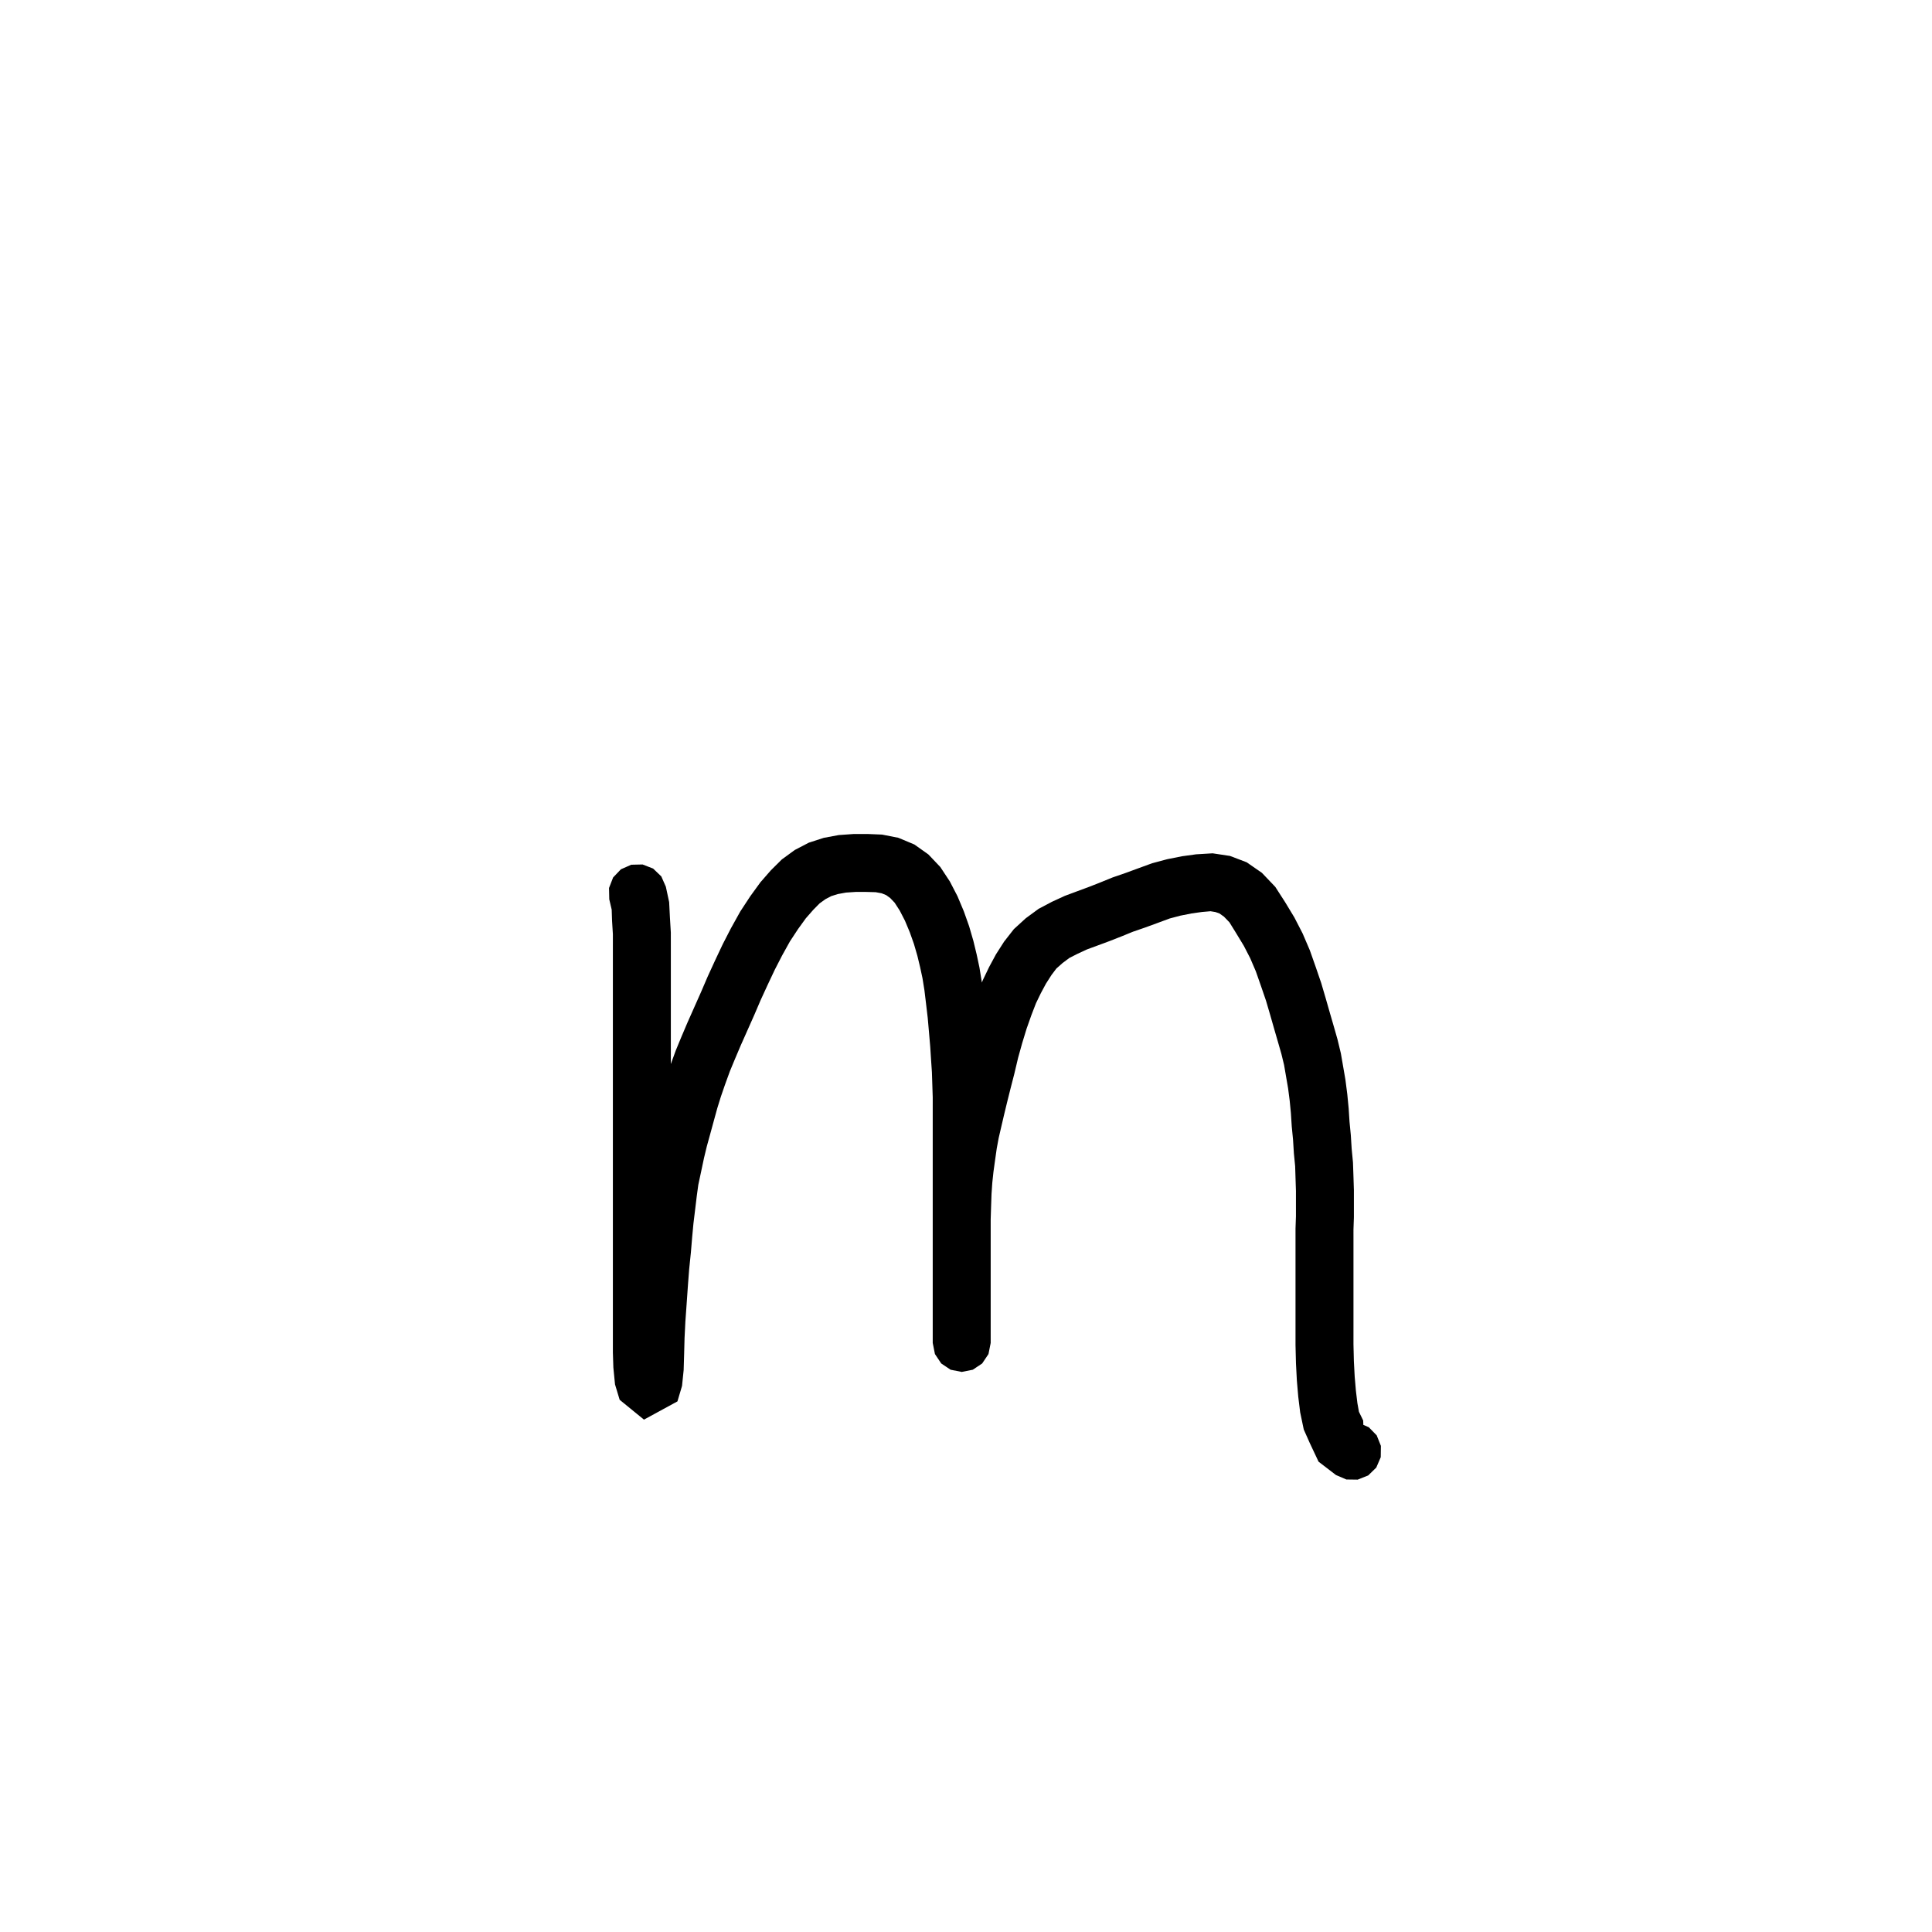
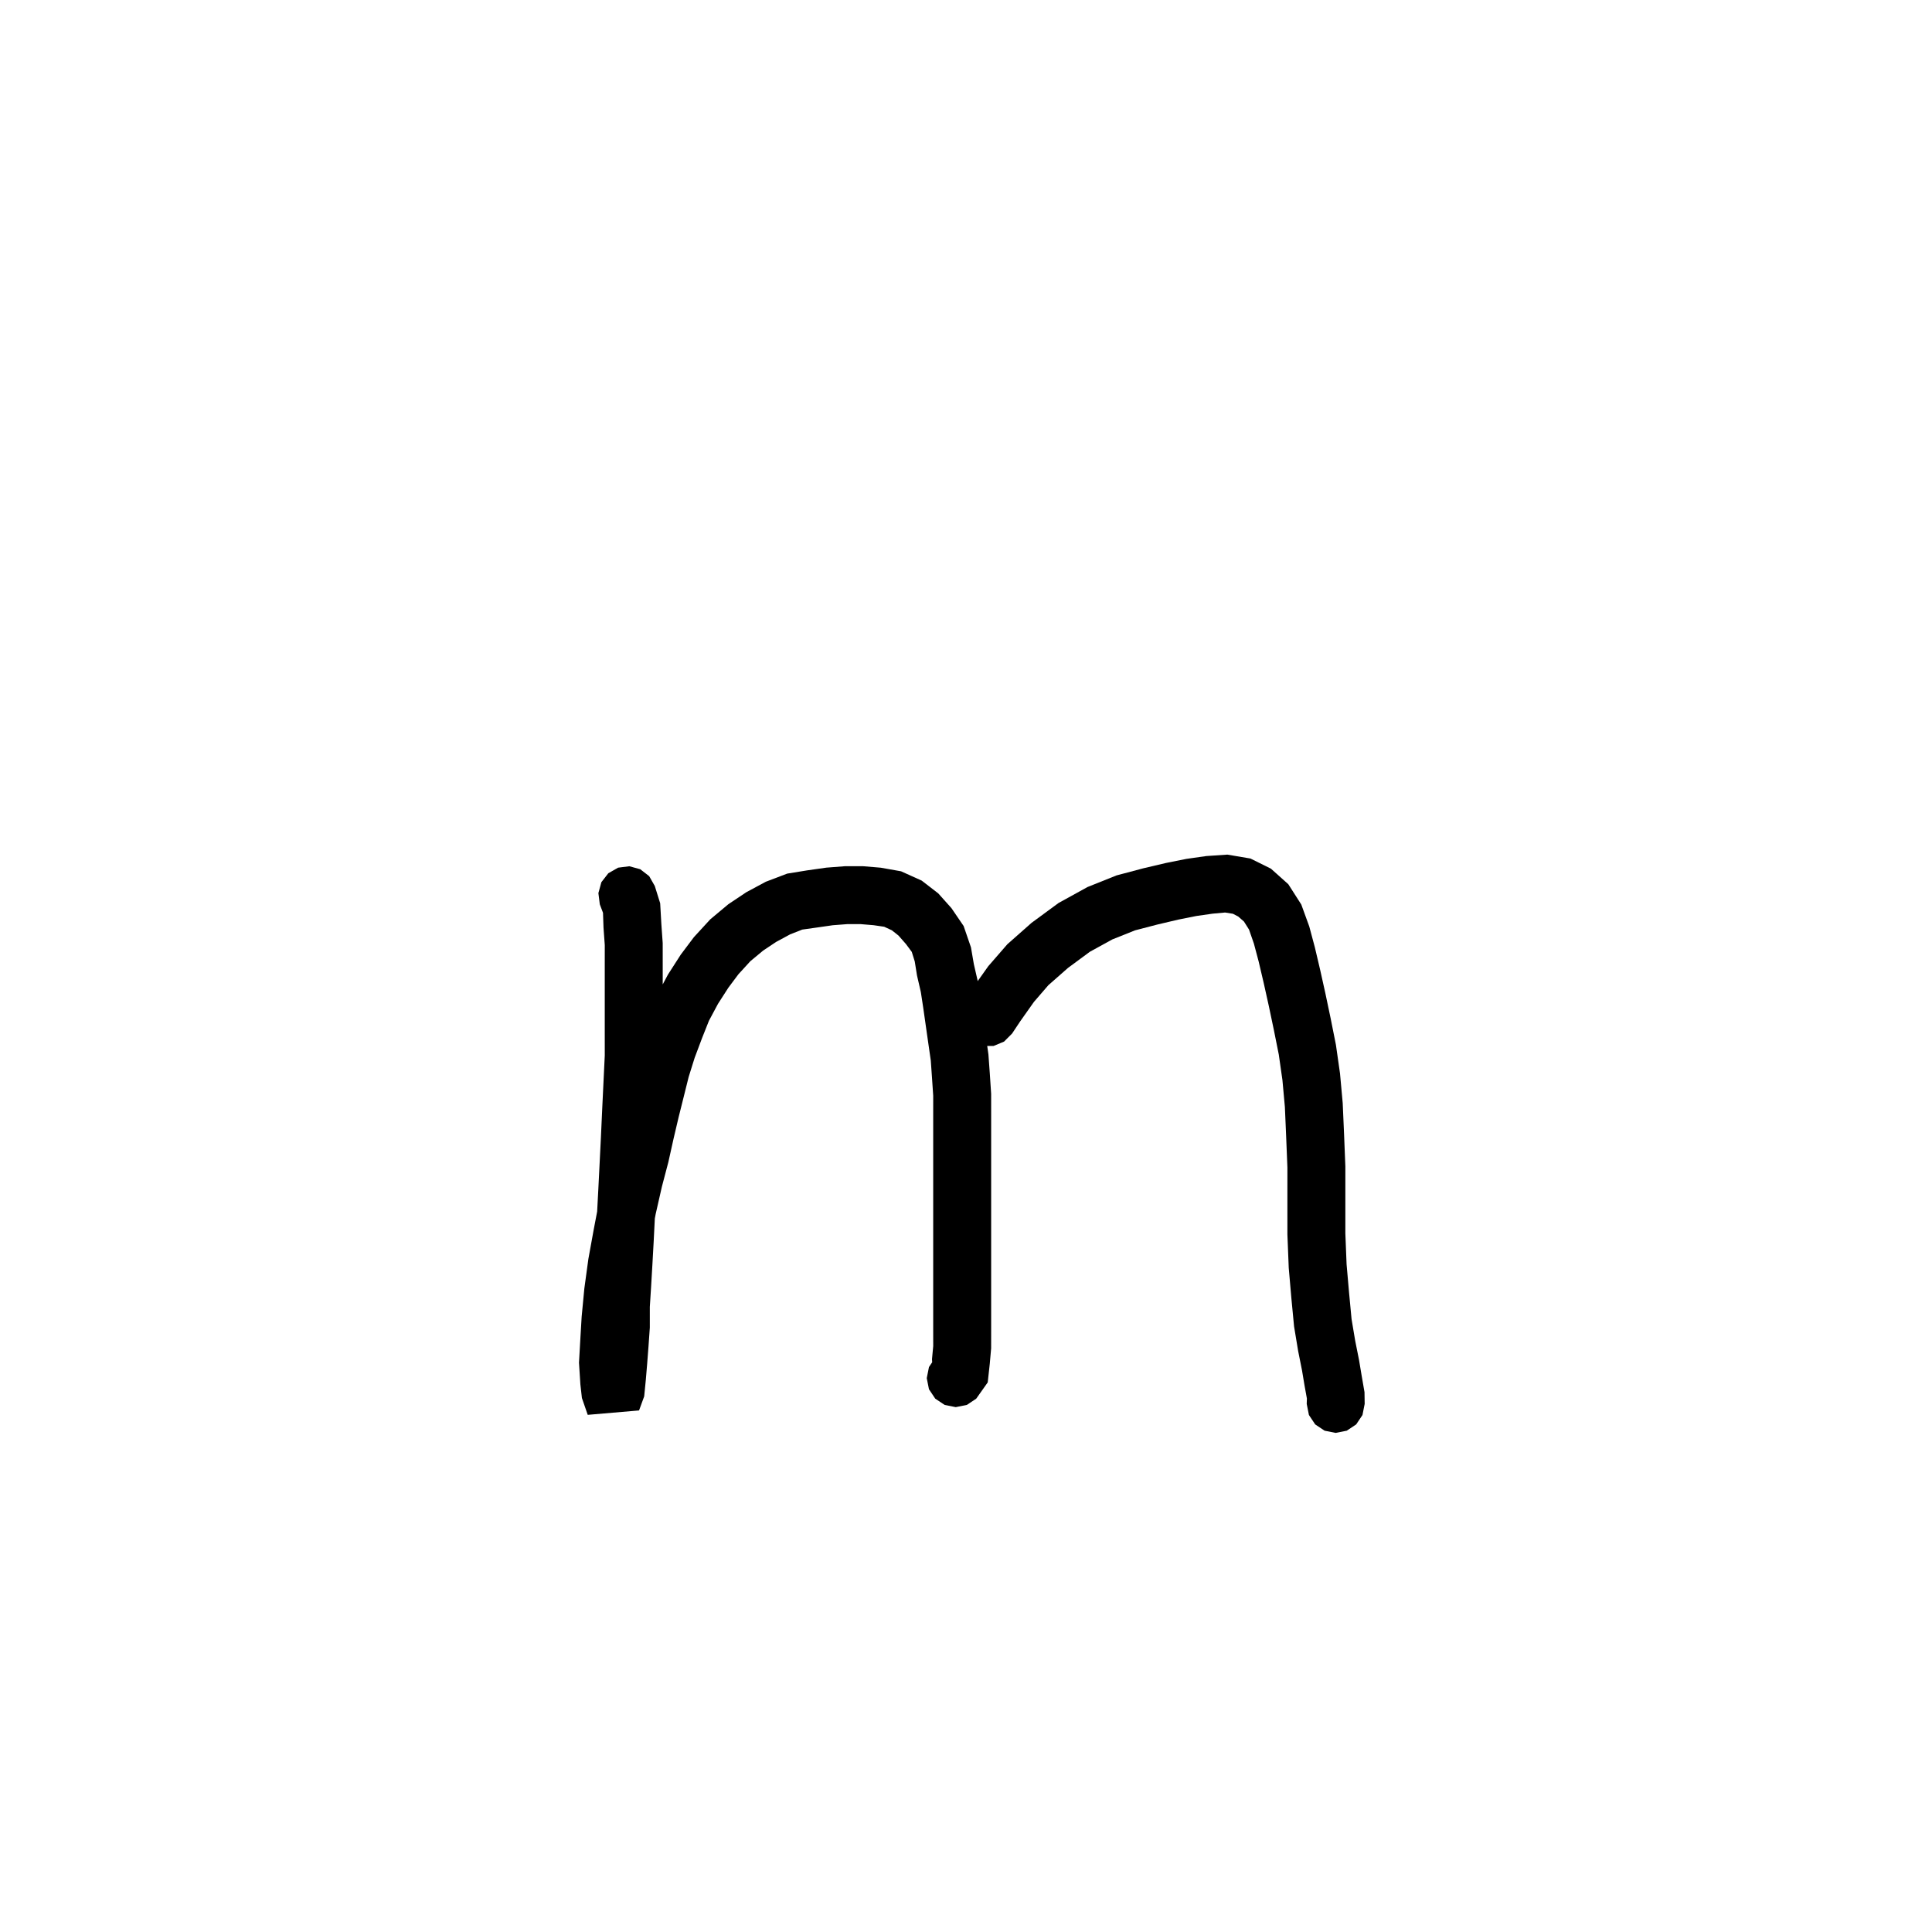
<svg xmlns="http://www.w3.org/2000/svg" viewBox="0 0 300 300" width="300" height="300">
-   <path d="M 94.607 139.643 L 94.983 141.252 L 95.039 142.967 L 95.169 145.07 L 95.167 147.133 L 95.167 149.333 L 95.167 151.467 L 95.167 153.8 L 95.167 156.067 L 95.167 158.4 L 95.167 160.867 L 95.167 163.467 L 95.167 165.933 L 95.167 168.4 L 95.167 171 L 95.167 173.533 L 95.167 176 L 95.167 178.6 L 95.167 181.067 L 95.167 183.467 L 95.167 185.867 L 95.167 188.2 L 95.167 190.4 L 95.167 192.6 L 95.167 194.667 L 95.167 196.667 L 95.167 198.933 L 95.167 201.133 L 95.167 203.267 L 95.167 205.533 L 95.167 207.867 L 95.167 210.005 L 95.242 212.347 L 95.499 214.967 L 96.221 217.361 L 99.994 220.439 L 105.193 217.608 L 105.905 215.206 L 106.158 212.743 L 106.232 210.257 L 106.297 207.773 L 106.425 205.207 L 106.622 202.45 L 106.821 199.595 L 107.015 197.069 L 107.281 194.485 L 107.483 192.062 L 107.674 190.015 L 107.934 187.875 L 108.196 185.709 L 108.431 183.986 L 108.869 181.934 L 109.323 179.791 L 109.757 177.993 L 110.273 176.123 L 110.873 173.923 L 111.385 172.066 L 111.943 170.268 L 112.574 168.438 L 113.33 166.358 L 114.083 164.54 L 114.993 162.394 L 116.045 160.028 L 117.124 157.601 L 118.112 155.294 L 119.213 152.9 L 120.303 150.59 L 121.434 148.39 L 122.654 146.19 L 123.906 144.285 L 125.127 142.595 L 126.292 141.268 L 127.262 140.283 L 128.177 139.621 L 129.064 139.154 L 130.091 138.832 L 131.358 138.599 L 132.891 138.497 L 134.52 138.499 L 135.97 138.539 L 136.907 138.71 L 137.615 139 L 138.237 139.453 L 138.923 140.173 L 139.71 141.396 L 140.522 142.97 L 141.27 144.758 L 141.917 146.582 L 142.452 148.426 L 142.879 150.201 L 143.243 151.891 L 143.544 153.76 L 143.798 155.867 L 144.057 158.061 L 144.25 160.256 L 144.446 162.54 L 144.576 164.561 L 144.706 166.491 L 144.769 168.414 L 144.834 170.406 L 144.833 172.4 L 144.833 174.4 L 144.833 176.467 L 144.833 178.533 L 144.833 180.667 L 144.833 182.667 L 144.833 184.733 L 144.833 186.667 L 144.833 188.6 L 144.833 190.667 L 144.833 192.933 L 144.833 195.333 L 144.833 197.733 L 144.833 200.067 L 144.833 202.133 L 144.833 204 L 144.833 205.667 L 144.833 207.333 L 144.833 208.333 L 144.833 208.533 L 145.176 210.255 L 146.151 211.715 L 147.611 212.691 L 149.333 213.033 L 151.055 212.691 L 152.515 211.715 L 153.491 210.255 L 153.833 208.533 L 153.833 208.333 L 153.833 207.333 L 153.833 205.667 L 153.833 204 L 153.833 202.133 L 153.833 200.067 L 153.833 197.733 L 153.833 195.333 L 153.833 192.933 L 153.833 190.667 L 153.833 188.6 L 153.833 186.667 L 153.833 184.733 L 153.833 182.667 L 153.833 180.667 L 153.833 178.533 L 153.833 176.467 L 153.833 174.4 L 153.833 172.4 L 153.833 170.261 L 153.764 168.119 L 153.694 166.042 L 153.557 163.972 L 153.42 161.86 L 153.216 159.477 L 153.01 157.139 L 152.735 154.8 L 152.456 152.507 L 152.09 150.242 L 151.654 148.199 L 151.148 146.107 L 150.483 143.818 L 149.663 141.509 L 148.678 139.164 L 147.49 136.87 L 146.01 134.627 L 144.163 132.68 L 141.985 131.133 L 139.493 130.09 L 136.964 129.594 L 134.68 129.501 L 132.576 129.503 L 130.242 129.668 L 127.909 130.101 L 125.603 130.846 L 123.423 131.979 L 121.405 133.45 L 119.708 135.132 L 118.073 137.005 L 116.494 139.181 L 114.946 141.543 L 113.499 144.143 L 112.23 146.61 L 111.054 149.1 L 109.888 151.639 L 108.876 153.999 L 107.821 156.372 L 106.74 158.806 L 105.783 161.06 L 104.937 163.109 L 104.092 165.428 L 103.39 167.466 L 102.748 169.534 L 102.194 171.543 L 101.594 173.743 L 101.043 175.74 L 100.544 177.809 L 100.065 180.066 L 99.569 182.414 L 99.27 184.557 L 98.999 186.792 L 98.726 189.052 L 98.517 191.271 L 98.319 193.648 L 98.051 196.264 L 97.845 198.938 L 97.644 201.816 L 97.442 204.659 L 97.303 207.427 L 97.235 210.01 L 97.175 212.19 L 97.028 213.727 L 97.074 213.725 L 101.473 211.561 L 104.445 213.706 L 104.367 213.433 L 104.225 211.786 L 104.166 209.862 L 104.167 207.867 L 104.167 205.533 L 104.167 203.267 L 104.167 201.133 L 104.167 198.933 L 104.167 196.667 L 104.167 194.667 L 104.167 192.6 L 104.167 190.4 L 104.167 188.2 L 104.167 185.867 L 104.167 183.467 L 104.167 181.067 L 104.167 178.6 L 104.167 176 L 104.167 173.533 L 104.167 171 L 104.167 168.4 L 104.167 165.933 L 104.167 163.467 L 104.167 160.867 L 104.167 158.4 L 104.167 156.067 L 104.167 153.8 L 104.167 151.467 L 104.167 149.333 L 104.167 147.133 L 104.165 144.797 L 104.027 142.499 L 103.906 140.082 L 103.393 137.69 L 102.685 136.084 L 101.416 134.87 L 99.779 134.235 L 98.024 134.274 L 96.417 134.982 L 95.204 136.251 L 94.568 137.887 Z M 153.833 208.533 L 153.833 208 L 153.833 206.667 L 153.833 204.533 L 153.833 202.2 L 153.833 200 L 153.833 197.867 L 153.833 195.6 L 153.833 193.4 L 153.833 191.333 L 153.833 189.338 L 153.898 187.281 L 153.961 185.432 L 154.083 183.66 L 154.266 181.949 L 154.523 180.092 L 154.774 178.327 L 155.073 176.714 L 155.45 175.084 L 155.912 173.106 L 156.37 171.208 L 156.895 169.107 L 157.502 166.744 L 158.092 164.252 L 158.72 161.993 L 159.408 159.738 L 160.155 157.625 L 160.866 155.781 L 161.61 154.243 L 162.412 152.748 L 163.283 151.386 L 164.034 150.392 L 164.983 149.549 L 166.052 148.749 L 167.314 148.107 L 168.792 147.423 L 170.43 146.82 L 172.272 146.137 L 174.205 145.378 L 175.913 144.68 L 177.776 144.039 L 179.816 143.292 L 181.625 142.623 L 183.289 142.182 L 185.019 141.837 L 186.663 141.609 L 187.97 141.497 L 188.734 141.622 L 189.353 141.84 L 190.053 142.334 L 190.907 143.22 L 191.907 144.835 L 193.141 146.867 L 194.128 148.783 L 195.006 150.831 L 195.816 153.143 L 196.579 155.367 L 197.211 157.519 L 197.876 159.845 L 198.476 161.913 L 198.982 163.679 L 199.393 165.378 L 199.699 167.165 L 200.016 169.001 L 200.262 170.905 L 200.448 172.828 L 200.581 174.895 L 200.781 176.956 L 200.914 179.089 L 201.11 181.094 L 201.169 182.947 L 201.234 184.939 L 201.233 186.933 L 201.234 188.857 L 201.167 190.789 L 201.167 192.8 L 201.167 194.667 L 201.167 196.467 L 201.167 198.467 L 201.167 200.733 L 201.167 203.267 L 201.167 205.933 L 201.167 208.854 L 201.237 211.704 L 201.377 214.374 L 201.59 216.861 L 201.889 219.305 L 202.449 221.977 L 203.39 224.09 L 204.746 226.969 L 207.451 229.042 L 209.064 229.735 L 210.819 229.758 L 212.45 229.108 L 213.708 227.883 L 214.402 226.27 L 214.425 224.514 L 213.774 222.883 L 212.549 221.625 L 211.698 221.253 L 211.676 220.577 L 211.017 219.223 L 210.778 217.895 L 210.543 215.939 L 210.356 213.759 L 210.23 211.363 L 210.166 208.746 L 210.167 205.933 L 210.167 203.267 L 210.167 200.733 L 210.167 198.467 L 210.167 196.467 L 210.167 194.667 L 210.167 192.8 L 210.166 190.944 L 210.233 189.01 L 210.233 186.933 L 210.233 184.794 L 210.164 182.653 L 210.09 180.506 L 209.886 178.377 L 209.753 176.244 L 209.552 174.172 L 209.419 172.105 L 209.205 169.895 L 208.917 167.666 L 208.568 165.635 L 208.207 163.555 L 207.685 161.388 L 207.124 159.421 L 206.524 157.355 L 205.855 155.014 L 205.154 152.633 L 204.318 150.191 L 203.394 147.569 L 202.272 144.951 L 200.992 142.466 L 199.56 140.098 L 198.026 137.713 L 195.947 135.533 L 193.58 133.894 L 190.999 132.911 L 188.297 132.503 L 185.737 132.657 L 183.515 132.963 L 181.244 133.418 L 178.908 134.043 L 176.718 134.842 L 174.758 135.561 L 172.753 136.253 L 170.862 137.022 L 169.062 137.729 L 167.304 138.38 L 165.341 139.111 L 163.353 140.026 L 161.282 141.117 L 159.284 142.584 L 157.433 144.274 L 155.917 146.214 L 154.655 148.185 L 153.59 150.157 L 152.601 152.219 L 151.712 154.508 L 150.858 156.929 L 150.08 159.473 L 149.375 162.014 L 148.764 164.589 L 148.172 166.893 L 147.63 169.059 L 147.155 171.028 L 146.683 173.049 L 146.261 174.886 L 145.892 176.873 L 145.61 178.841 L 145.334 180.851 L 145.117 182.873 L 144.973 184.968 L 144.902 186.986 L 144.834 189.195 L 144.833 191.333 L 144.833 193.4 L 144.833 195.6 L 144.833 197.867 L 144.833 200 L 144.833 202.2 L 144.833 204.533 L 144.833 206.667 L 144.833 208 L 144.833 208.533 L 145.176 210.255 L 146.151 211.715 L 147.611 212.691 L 149.333 213.033 L 151.055 212.691 L 152.515 211.715 L 153.491 210.255 Z" fill="black" fill-rule="nonzero" />
+   <path d="M 93.137 140.423 L 93.634 141.74 L 93.714 144.067 L 93.909 146.755 L 93.906 149.6 L 93.906 152.8 L 93.906 156.2 L 93.906 160 L 93.908 163.89 L 93.711 167.986 L 93.511 172.191 L 93.311 176.586 L 93.112 180.575 L 92.912 184.57 L 92.712 188.37 L 92.512 192.363 L 92.314 195.943 L 92.114 199.328 L 91.908 202.659 L 91.909 205.85 L 91.719 208.468 L 91.521 211.041 L 91.323 213.41 L 91.183 215.171 L 91.181 214.988 L 98.75 214.704 L 99.254 215.716 L 99.091 214.226 L 98.906 211.6 L 99.098 208.464 L 99.292 205.154 L 99.676 201.12 L 100.25 196.907 L 101.03 192.623 L 101.811 188.522 L 102.778 184.266 L 103.779 180.464 L 104.593 176.803 L 105.38 173.46 L 106.172 170.291 L 106.938 167.218 L 107.862 164.263 L 109.003 161.224 L 110.084 158.503 L 111.488 155.876 L 113.106 153.361 L 114.663 151.281 L 116.517 149.252 L 118.506 147.6 L 120.521 146.259 L 122.692 145.086 L 124.576 144.345 L 126.666 144.051 L 129.303 143.672 L 131.586 143.496 L 133.619 143.496 L 135.648 143.665 L 137.296 143.905 L 138.491 144.459 L 139.522 145.277 L 140.674 146.588 L 141.581 147.812 L 142.041 149.291 L 142.394 151.483 L 142.987 154.05 L 143.355 156.459 L 143.751 159.236 L 144.151 162.036 L 144.532 164.679 L 144.717 167.31 L 144.909 170.15 L 144.906 173 L 144.906 176.2 L 144.906 179.4 L 144.906 183 L 144.906 186.8 L 144.906 190.8 L 144.906 194.8 L 144.906 199 L 144.906 202.8 L 144.906 206.2 L 144.91 209.027 L 144.721 211.038 L 144.772 212.01 L 145.224 210.818 L 144.249 212.278 L 143.906 214 L 144.249 215.722 L 145.224 217.182 L 146.684 218.157 L 148.406 218.5 L 150.128 218.157 L 151.588 217.182 L 153.374 214.657 L 153.692 211.762 L 153.903 209.373 L 153.906 206.2 L 153.906 202.8 L 153.906 199 L 153.906 194.8 L 153.906 190.8 L 153.906 186.8 L 153.906 183 L 153.906 179.4 L 153.906 176.2 L 153.906 173 L 153.904 169.85 L 153.696 166.69 L 153.481 163.721 L 153.061 160.764 L 152.661 157.964 L 152.258 155.141 L 151.825 152.35 L 151.219 149.717 L 150.772 147.109 L 149.631 143.788 L 147.738 141.012 L 145.69 138.723 L 143.121 136.741 L 139.916 135.295 L 136.764 134.735 L 133.994 134.504 L 131.226 134.504 L 128.309 134.728 L 125.347 135.149 L 122.236 135.655 L 118.92 136.914 L 115.891 138.541 L 113.106 140.4 L 110.296 142.748 L 107.749 145.519 L 105.706 148.239 L 103.724 151.324 L 101.928 154.697 L 100.61 157.976 L 99.351 161.337 L 98.274 164.782 L 97.441 168.109 L 96.633 171.34 L 95.819 174.797 L 95.034 178.336 L 94.034 182.134 L 93.002 186.678 L 92.182 190.977 L 91.362 195.493 L 90.736 200.08 L 90.32 204.446 L 90.114 207.936 L 89.906 211.6 L 90.122 214.974 L 90.359 217.084 L 91.262 219.696 L 99.231 219.012 L 100.029 216.829 L 100.289 214.19 L 100.492 211.759 L 100.694 209.132 L 100.904 206.15 L 100.904 202.941 L 101.098 199.872 L 101.299 196.457 L 101.5 192.837 L 101.7 188.83 L 101.9 185.03 L 102.101 181.025 L 102.301 177.014 L 102.501 172.609 L 102.701 168.414 L 102.905 164.11 L 102.906 160 L 102.906 156.2 L 102.906 152.8 L 102.906 149.6 L 102.904 146.445 L 102.698 143.533 L 102.512 140.26 L 101.675 137.577 L 100.806 136.052 L 99.419 134.975 L 97.725 134.511 L 95.983 134.731 L 94.458 135.6 L 93.381 136.988 L 92.918 138.681 Z" fill="black" fill-rule="nonzero" />
+   <path d="M 157.15 160.496 L 158.439 158.561 L 160.546 155.579 L 162.788 152.982 L 165.829 150.304 L 169.235 147.788 L 172.737 145.865 L 176.229 144.469 L 179.698 143.566 L 182.968 142.796 L 185.771 142.235 L 188.303 141.872 L 190.226 141.696 L 191.442 141.888 L 192.265 142.314 L 193.164 143.099 L 193.949 144.347 L 194.708 146.534 L 195.441 149.291 L 196.219 152.603 L 197.008 156.151 L 197.798 159.904 L 198.57 163.757 L 199.136 167.72 L 199.516 171.899 L 199.71 176.387 L 199.907 181.288 L 199.906 186.4 L 199.907 191.688 L 200.115 196.881 L 200.525 201.607 L 200.943 205.972 L 201.579 209.805 L 202.181 212.819 L 202.571 215.16 L 202.934 217.164 L 202.906 218 L 203.249 219.722 L 204.224 221.182 L 205.684 222.157 L 207.406 222.5 L 209.128 222.157 L 210.588 221.182 L 211.564 219.722 L 211.906 218 L 211.879 216.17 L 211.442 213.64 L 211.031 211.181 L 210.434 208.195 L 209.87 204.828 L 209.488 200.793 L 209.097 196.319 L 208.905 191.512 L 208.906 186.4 L 208.905 181.112 L 208.702 176.013 L 208.496 171.301 L 208.076 166.68 L 207.442 162.243 L 206.614 158.096 L 205.805 154.249 L 204.993 150.597 L 204.172 147.109 L 203.304 143.866 L 202.063 140.453 L 200.048 137.301 L 197.347 134.886 L 194.171 133.312 L 190.586 132.704 L 187.309 132.928 L 184.242 133.365 L 181.045 134.004 L 177.515 134.834 L 173.383 135.931 L 168.875 137.735 L 164.378 140.212 L 160.183 143.296 L 156.424 146.618 L 153.466 150.021 L 151.04 153.439 L 149.662 155.504 L 148.992 157.127 L 148.994 158.883 L 149.667 160.504 L 150.91 161.744 L 152.533 162.414 L 154.289 162.413 L 155.91 161.739 Z" fill="black" fill-rule="nonzero" />
</svg>
